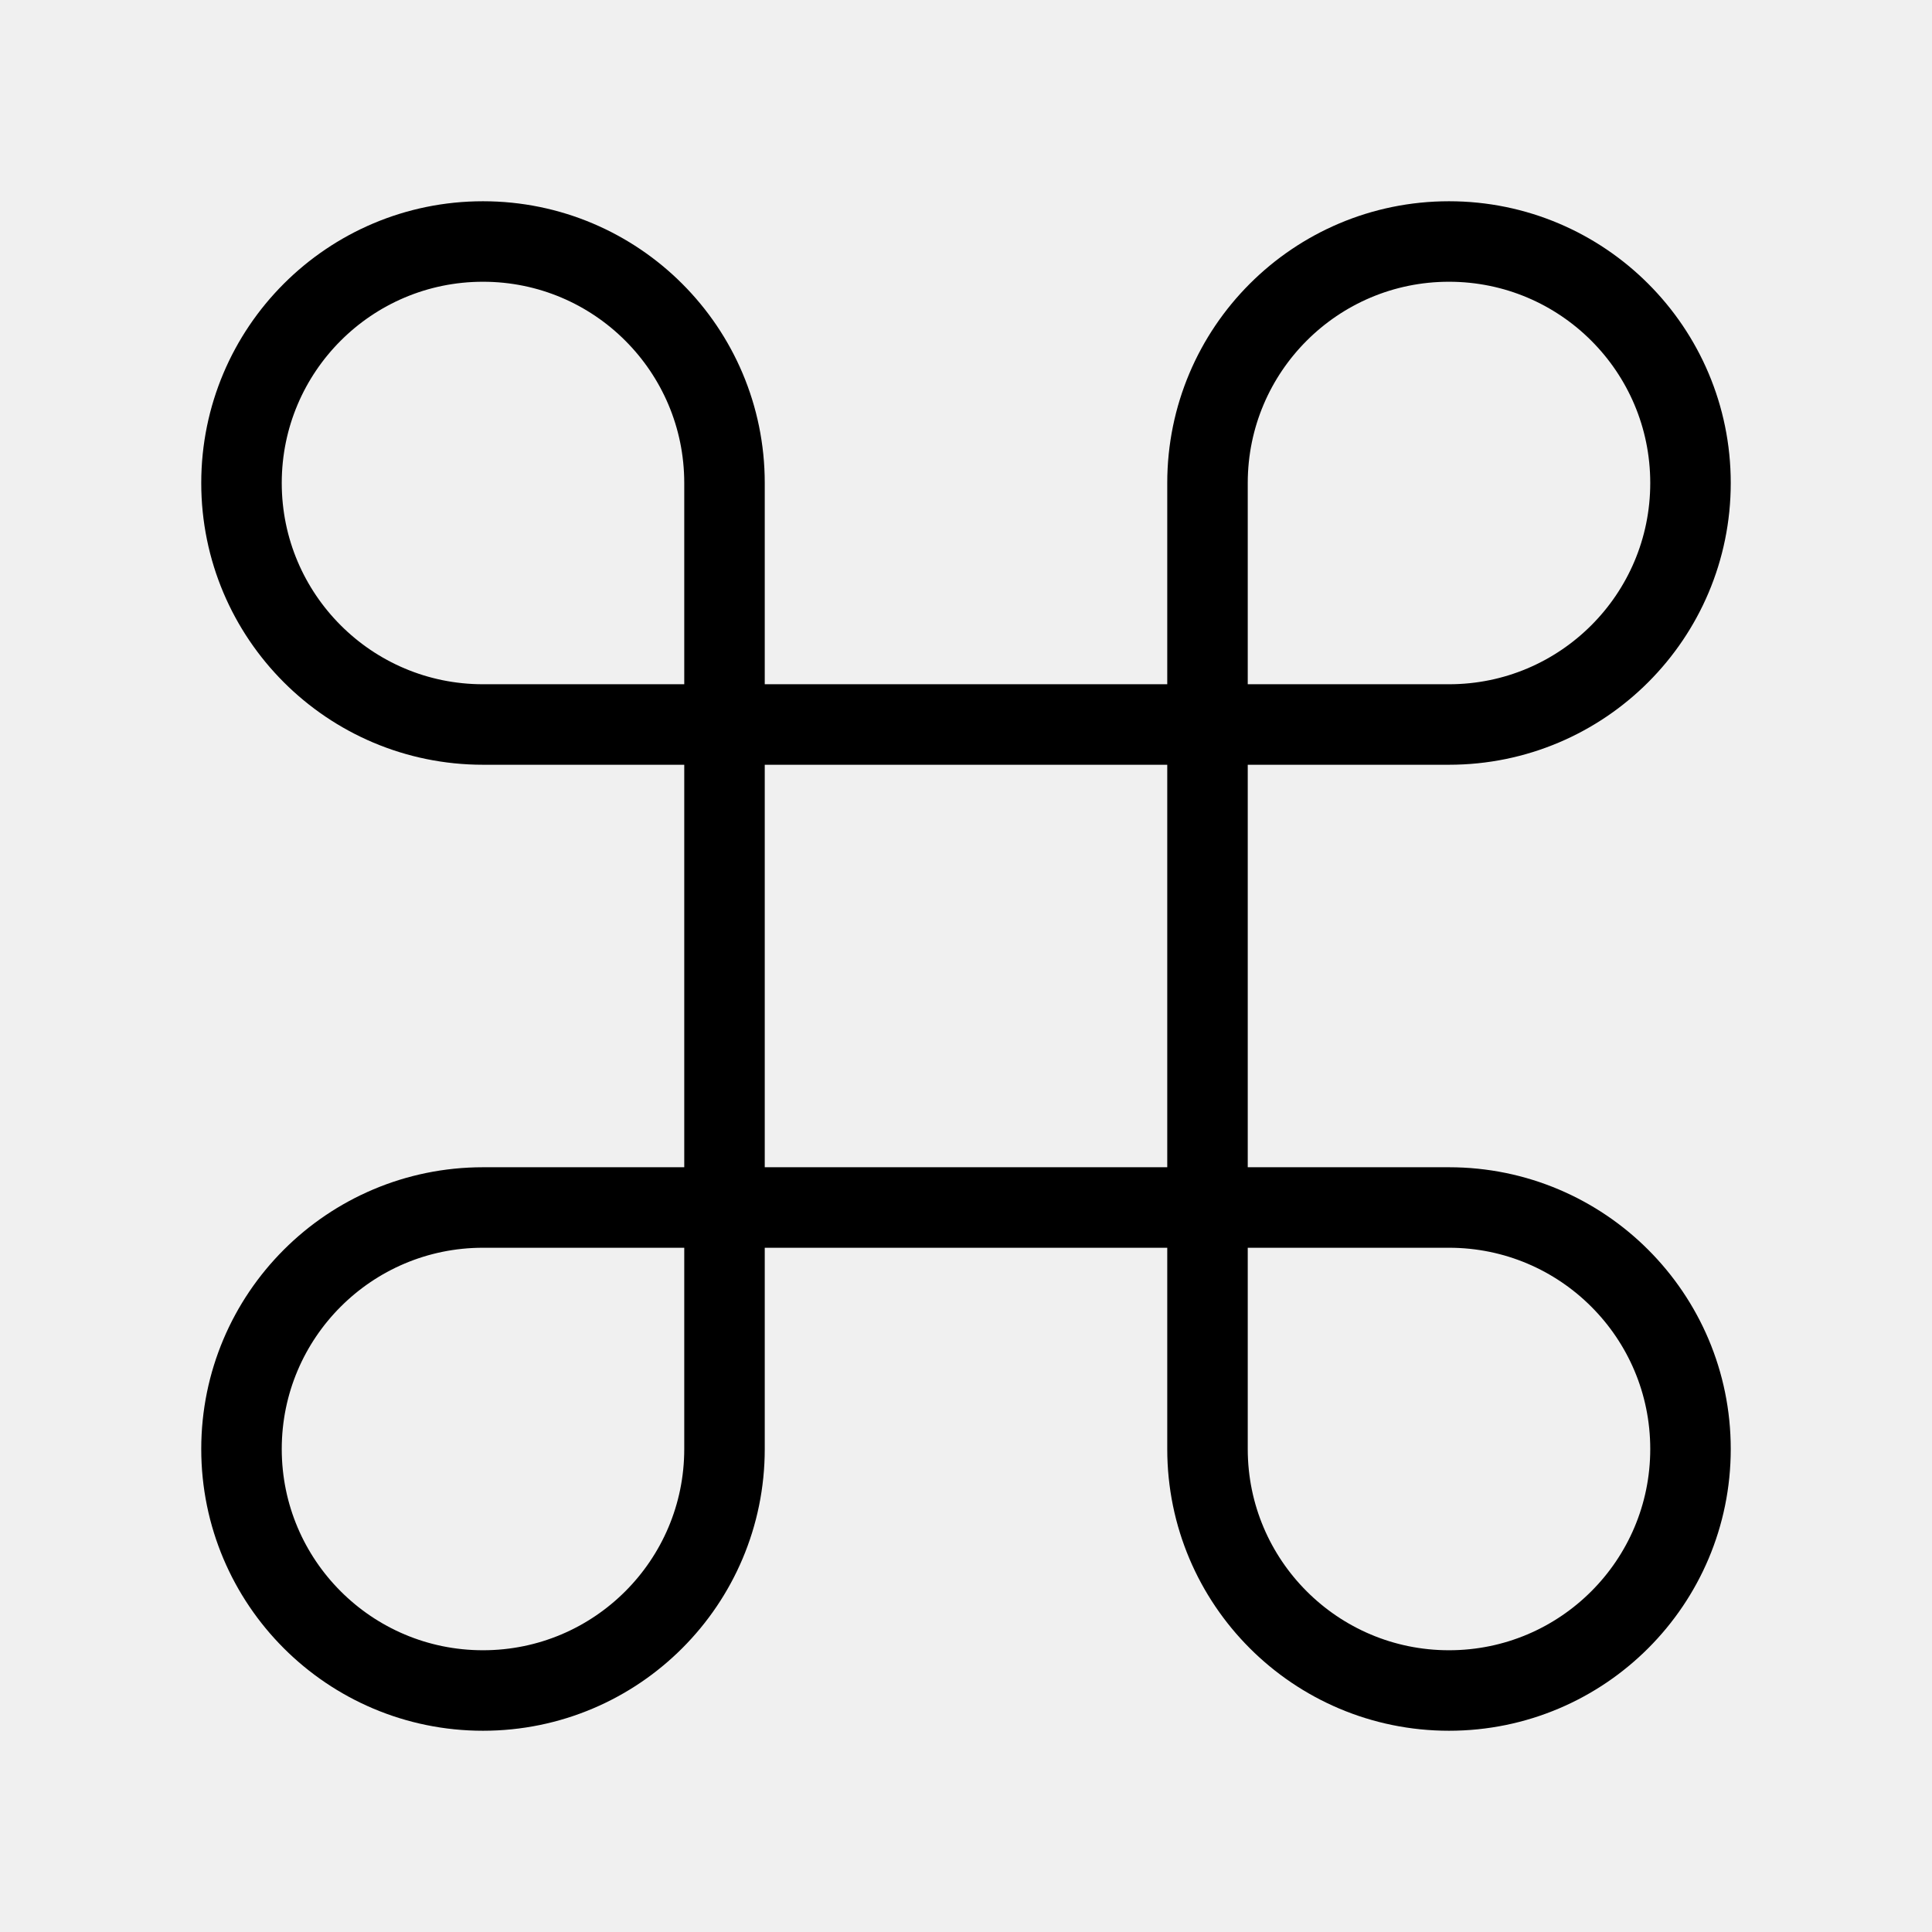
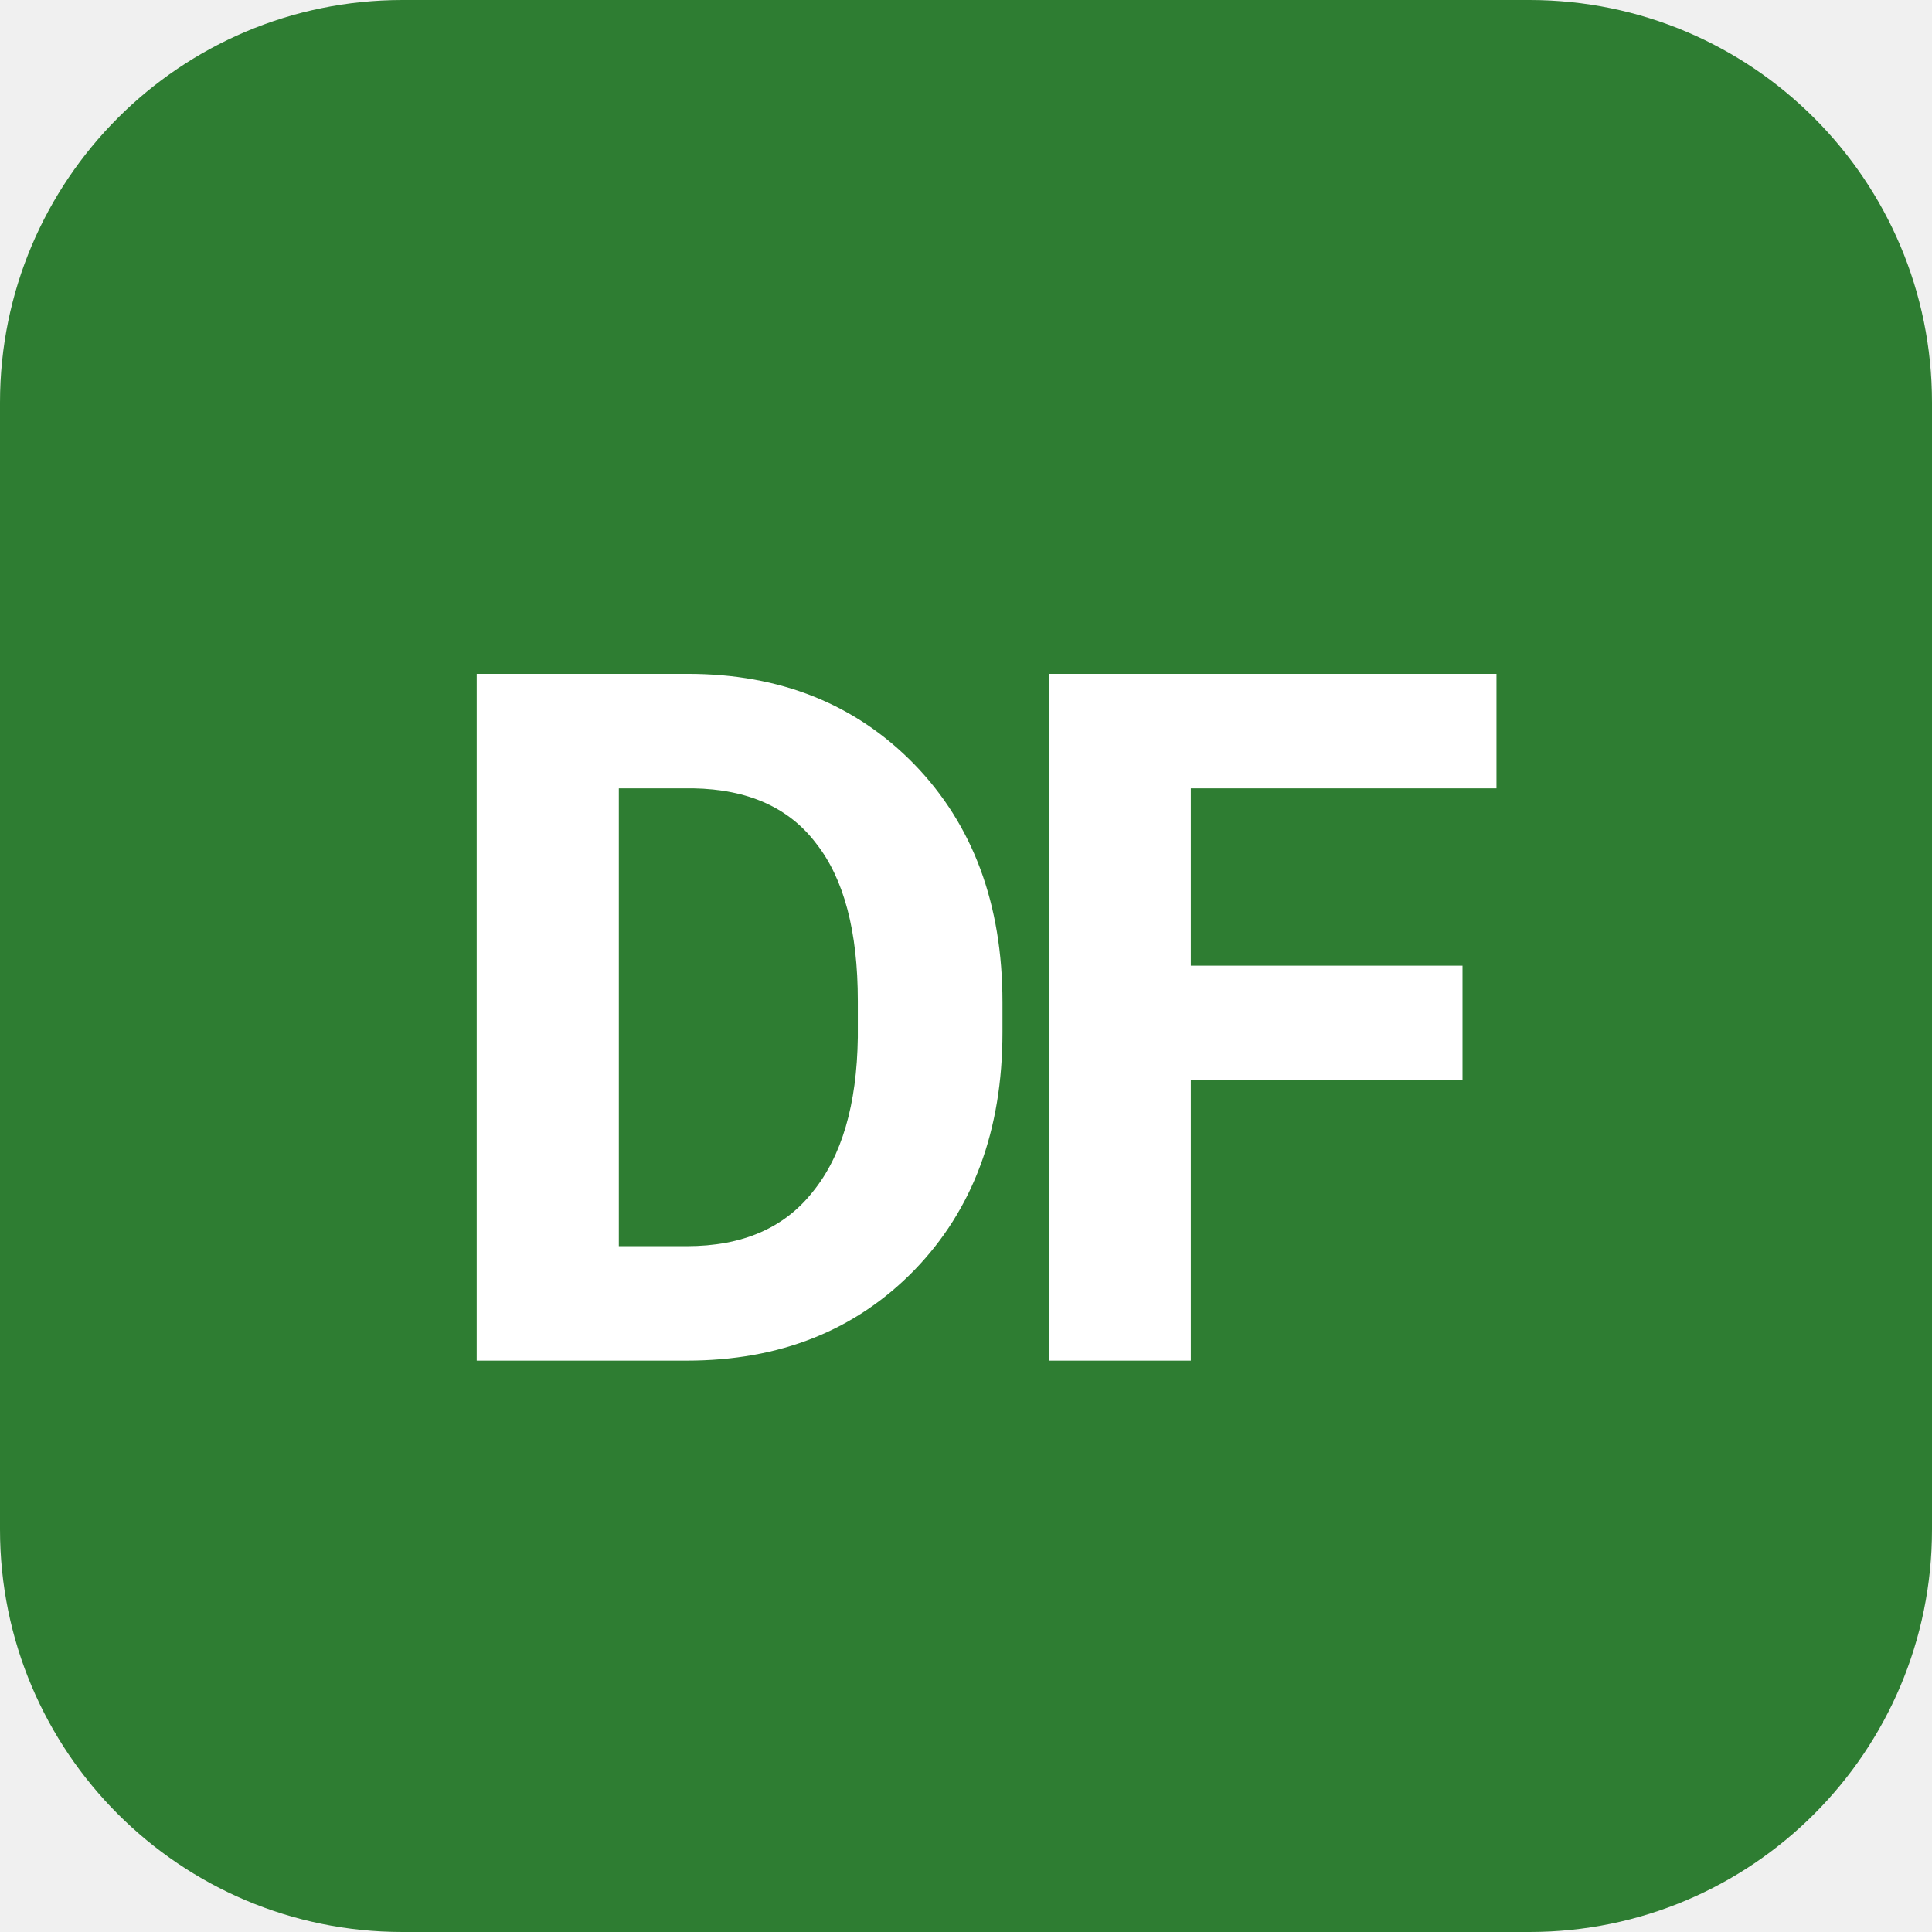
- <svg xmlns="http://www.w3.org/2000/svg" version="1.1" width="24" height="24">
-   <svg viewBox="0 0 24 24" fill="none" stroke="currentColor" strokewidth="2" strokelinecap="round" strokelinejoin="round">
-     <path d="M15 6v12a3 3 0 1 0 3-3H6a3 3 0 1 0 3 3V6a3 3 0 1 0-3 3h12a3 3 0 1 0-3-3" />
-   </svg>
-   <style>@media (prefers-color-scheme: light) { :root { filter: contrast(1) brightness(0.8); } }
- </style>
+ <svg xmlns="http://www.w3.org/2000/svg" viewBox="0 0 24 24" width="24" height="24">
+   <rect width="24" height="24" rx="5" fill="#2e7d32" />
+   <text x="12" y="12.8" text-anchor="middle" dominant-baseline="central" font-family="system-ui, -apple-system, 'Segoe UI', Roboto, Arial, sans-serif" font-size="12" font-weight="700" letter-spacing="-0.7" fill="#ffffff">DF</text>
</svg>
